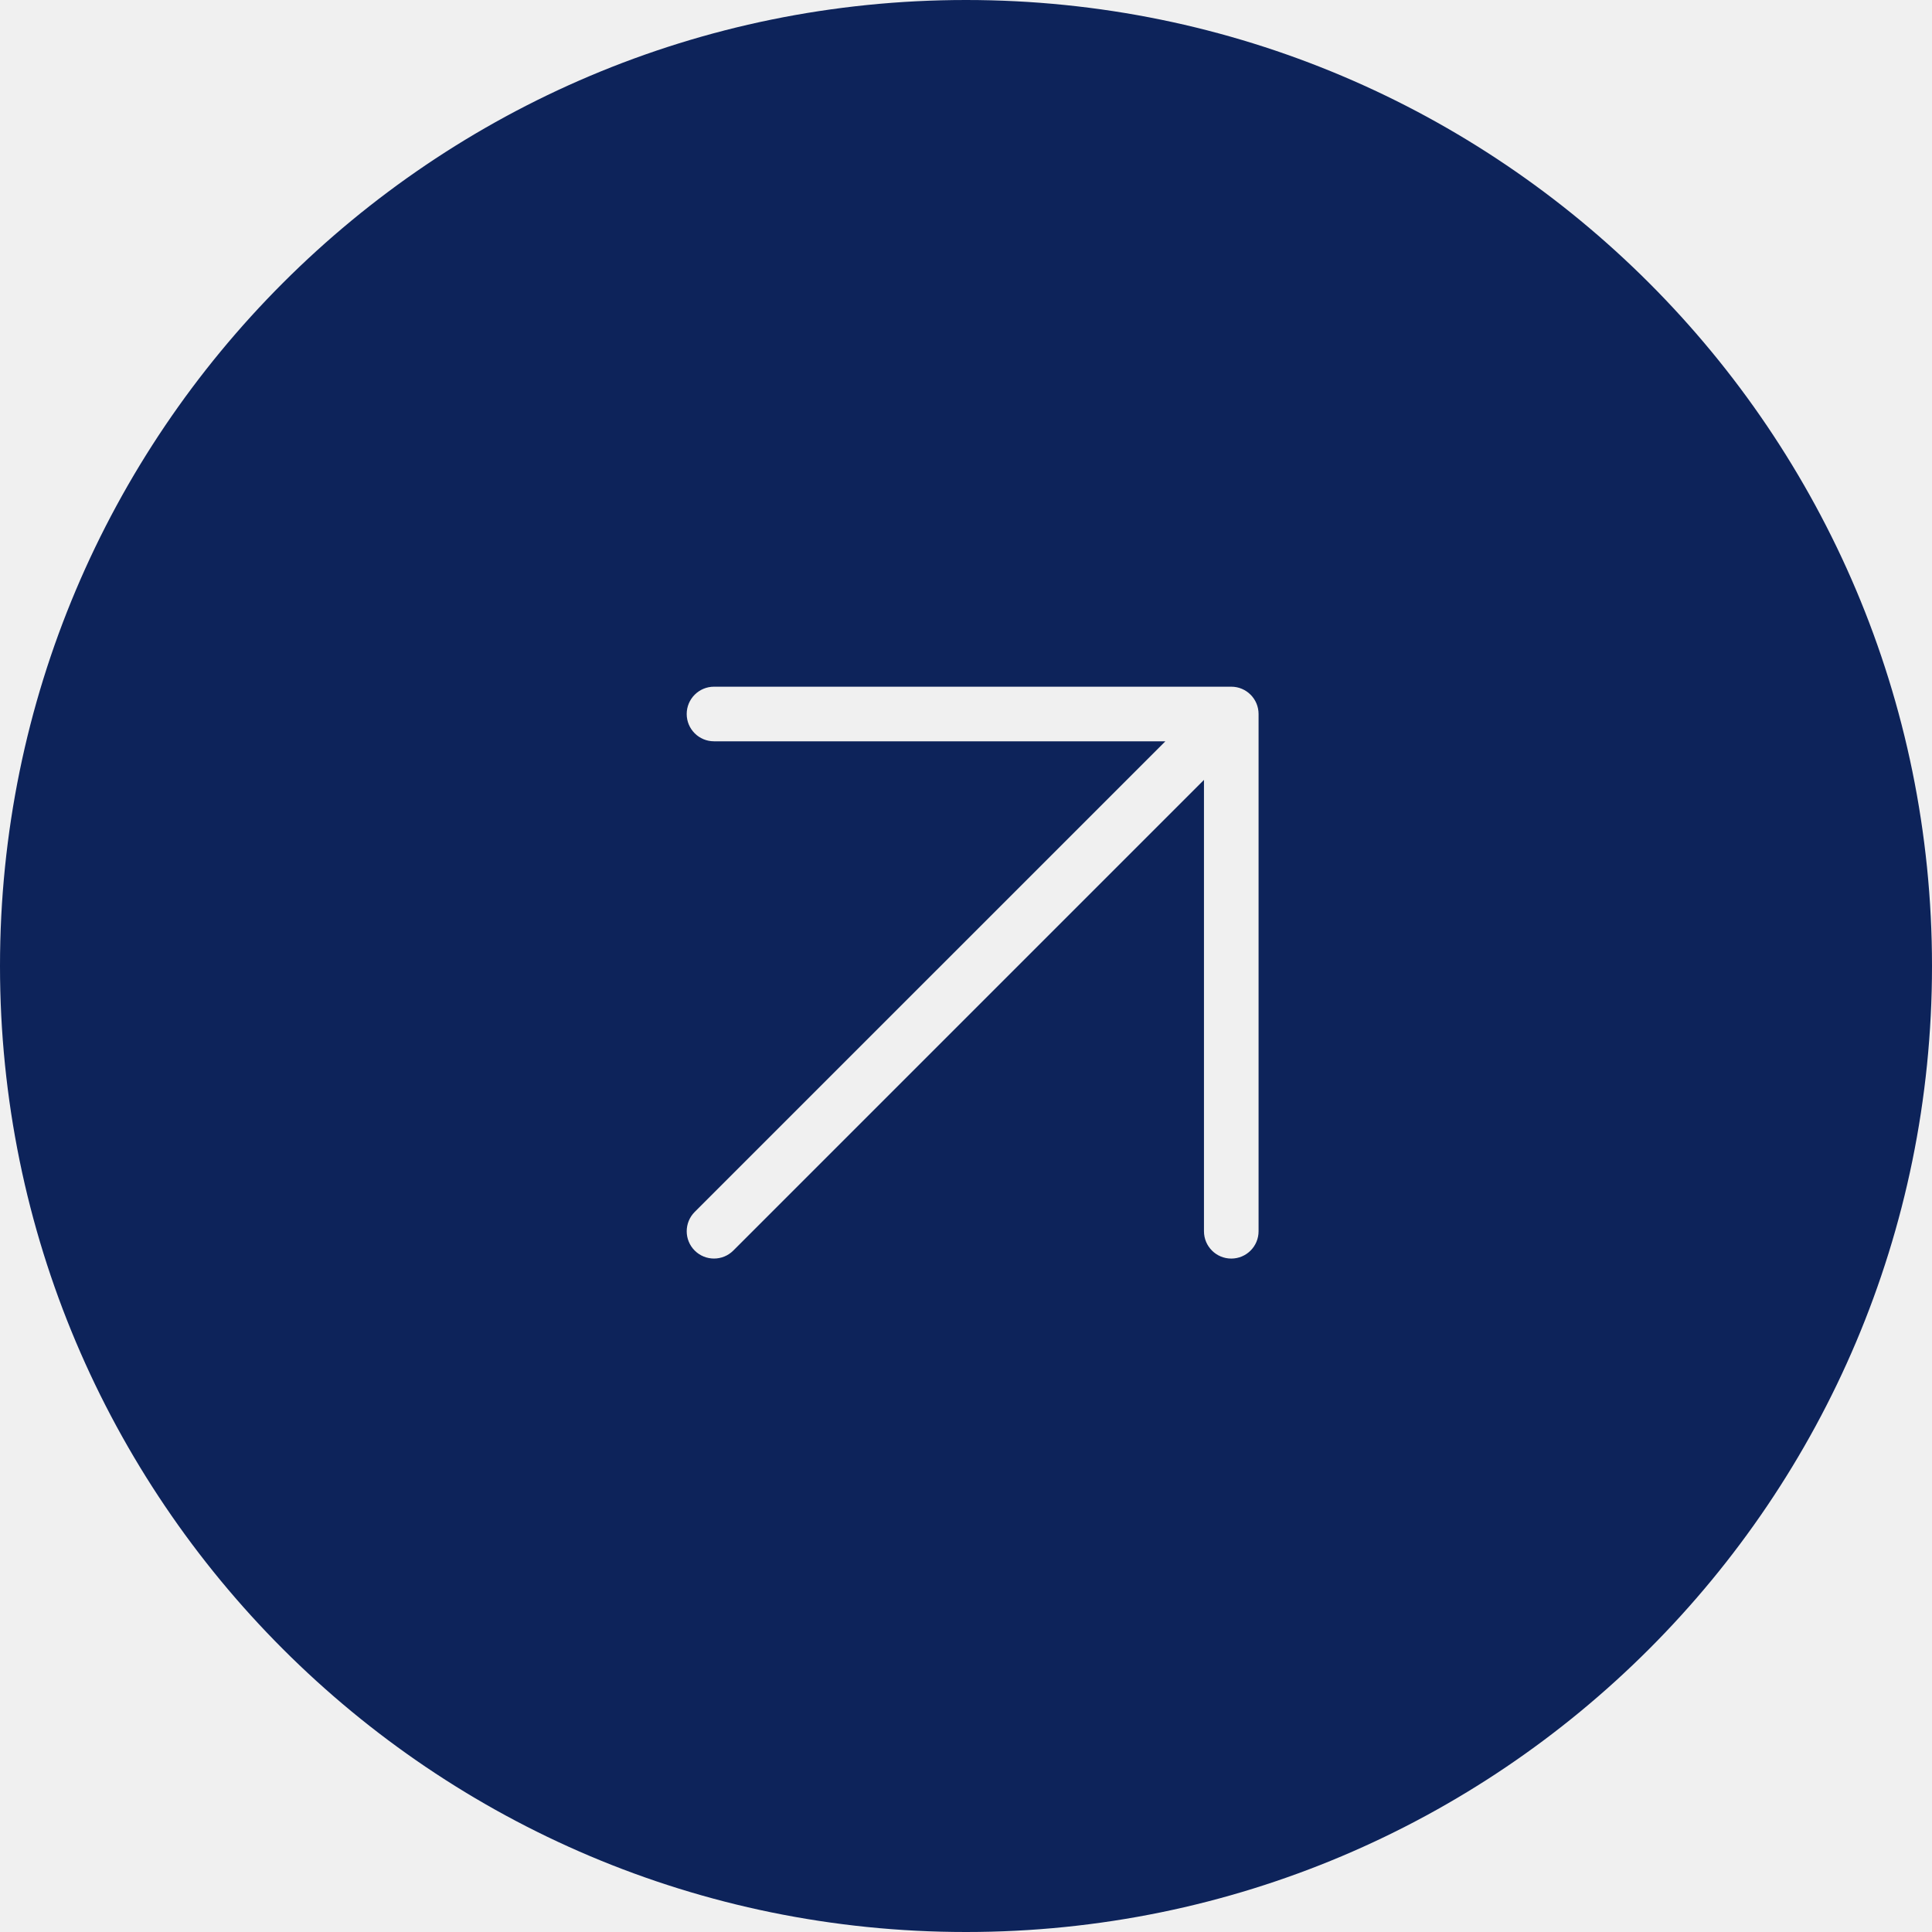
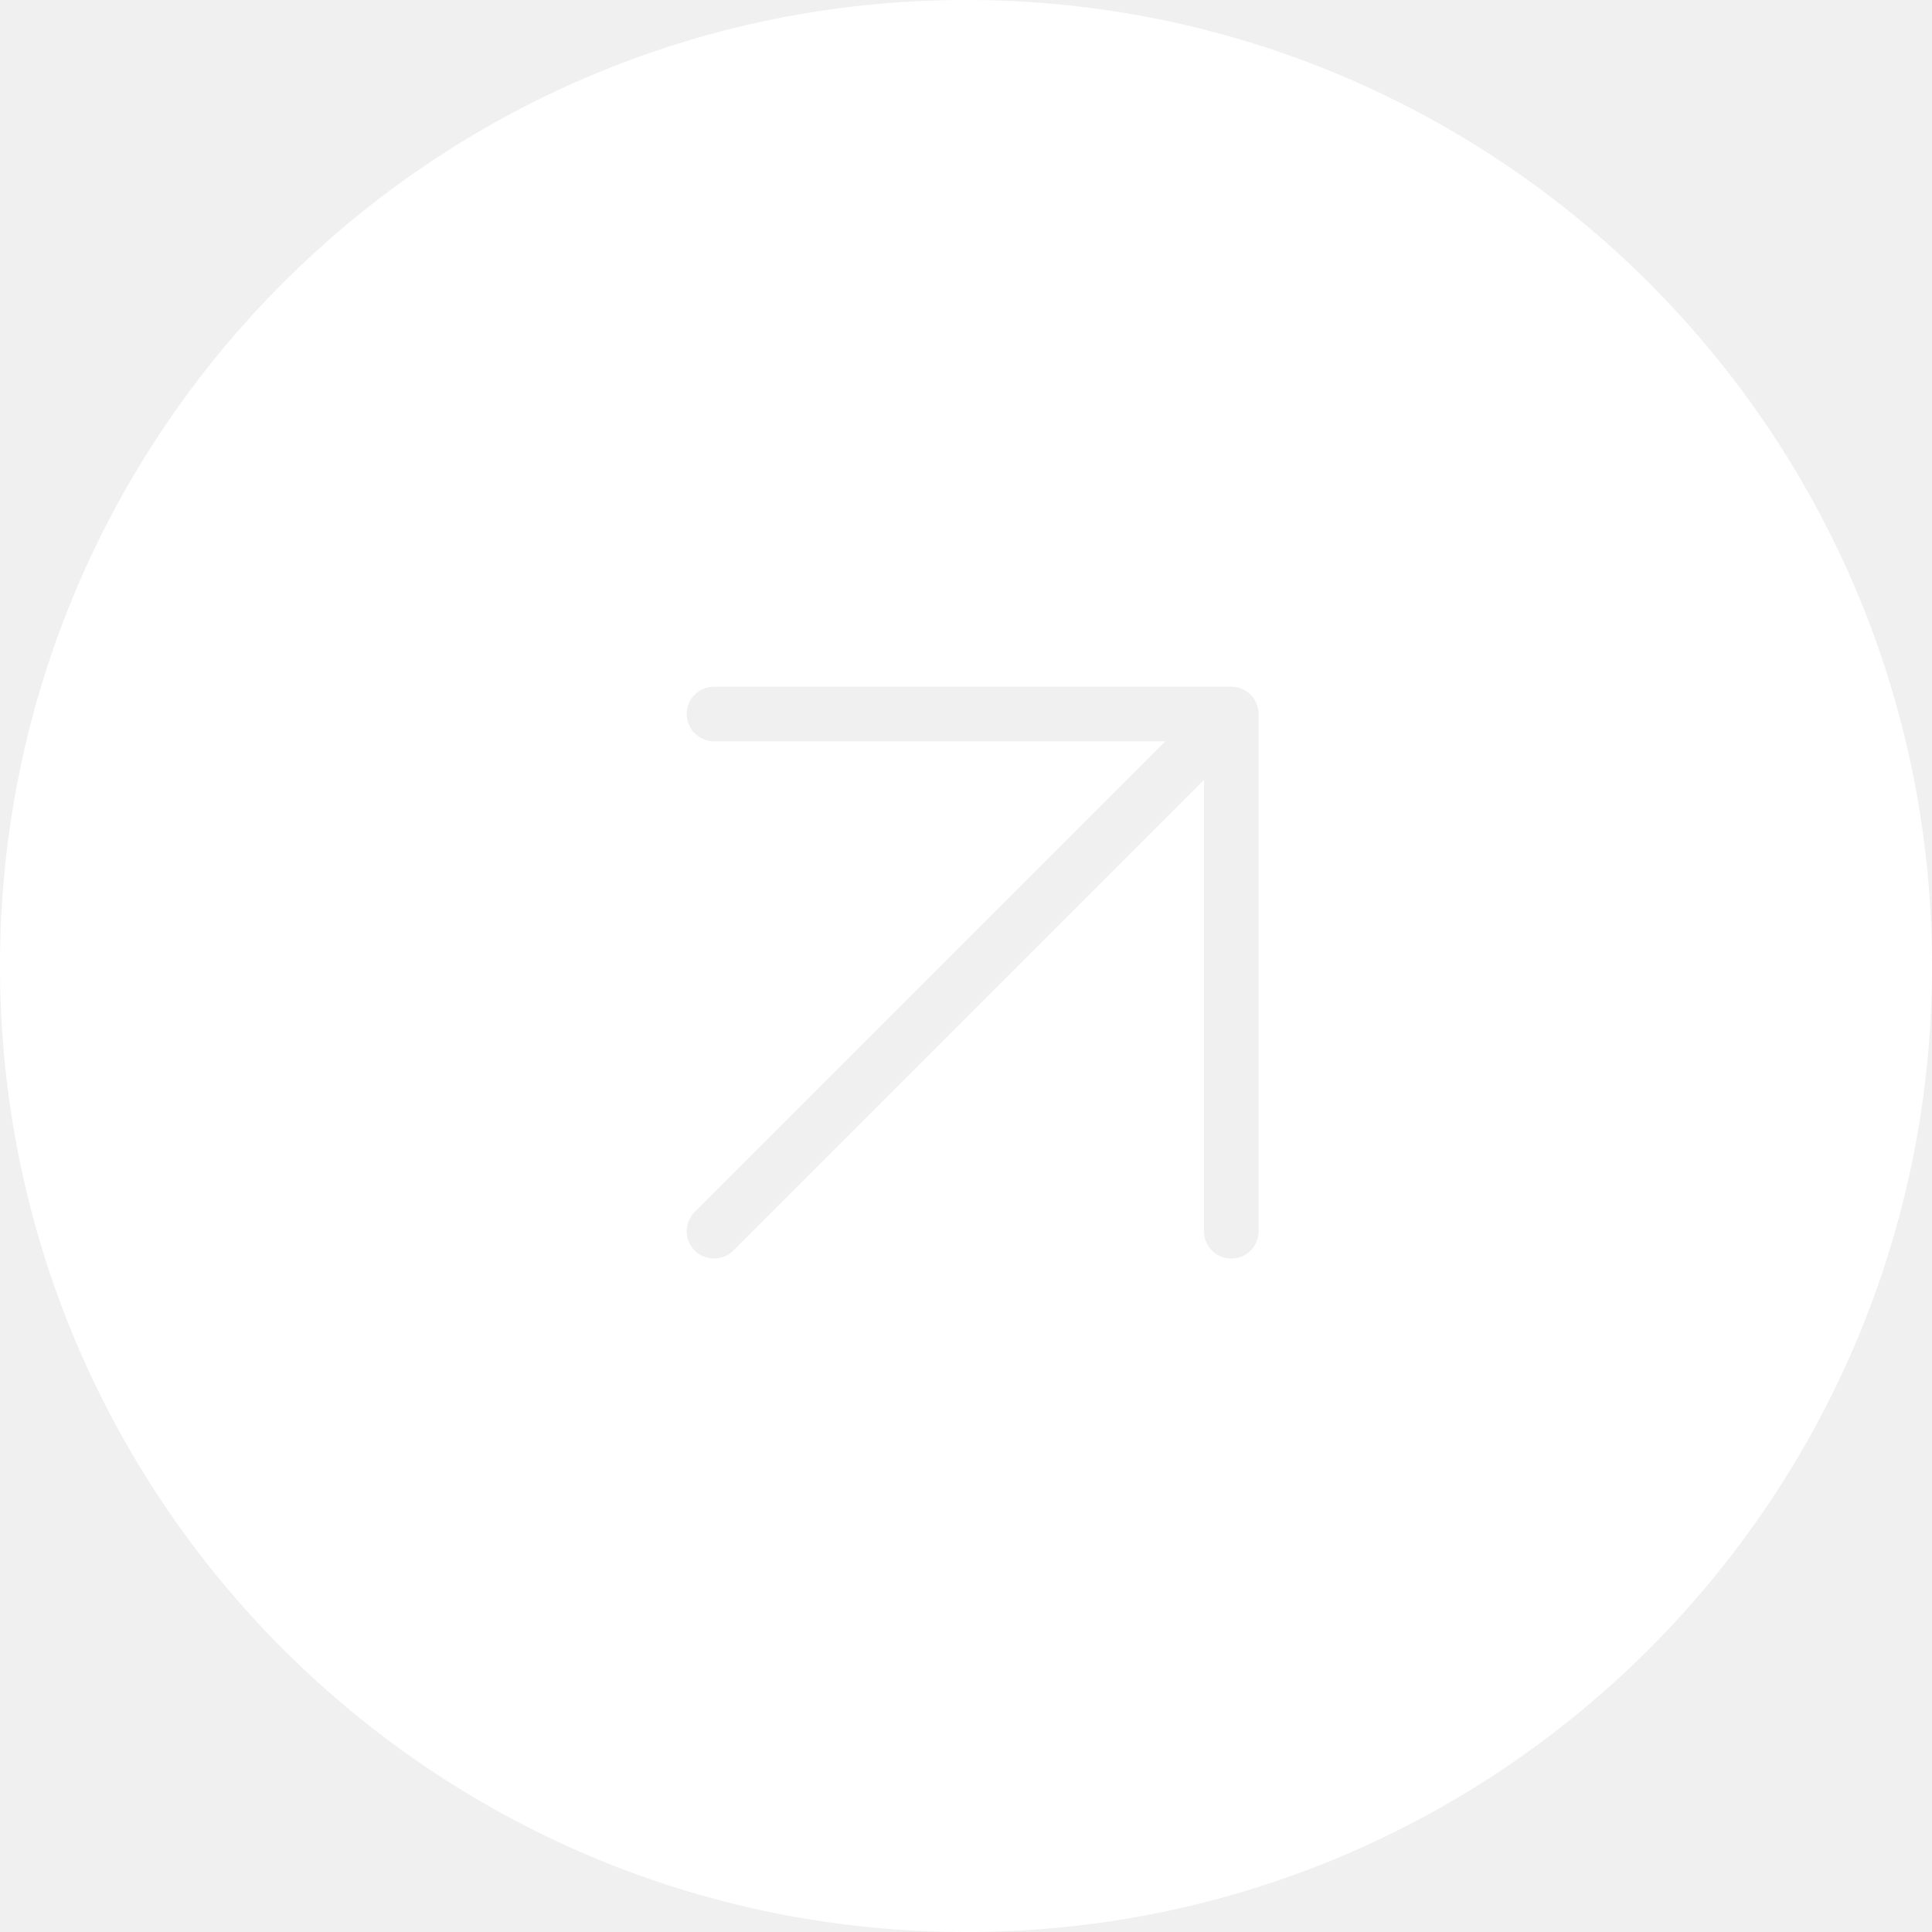
<svg xmlns="http://www.w3.org/2000/svg" width="46" height="46" viewBox="0 0 46 46" fill="none">
-   <path fill-rule="evenodd" clip-rule="evenodd" d="M23 0C10.297 0 0 10.297 0 23C0 35.703 10.297 46 23 46C35.703 46 46 35.703 46 23C46 10.297 35.703 0 23 0ZM16.35 17C16.35 17.359 16.641 17.65 17 17.65H27.747L16.54 28.856C16.287 29.11 16.287 29.522 16.54 29.775C16.794 30.029 17.206 30.029 17.46 29.775L28.666 18.569V29.316C28.666 29.675 28.957 29.966 29.316 29.966C29.675 29.966 29.966 29.675 29.966 29.316V17C29.966 16.641 29.675 16.35 29.316 16.35H17C16.641 16.35 16.35 16.641 16.35 17Z" fill="#0D235A" />
+   <path fill-rule="evenodd" clip-rule="evenodd" d="M23 0C10.297 0 0 10.297 0 23C0 35.703 10.297 46 23 46C35.703 46 46 35.703 46 23C46 10.297 35.703 0 23 0ZM16.35 17C16.35 17.359 16.641 17.65 17 17.65H27.747L16.54 28.856C16.287 29.11 16.287 29.522 16.54 29.775C16.794 30.029 17.206 30.029 17.46 29.775L28.666 18.569V29.316C28.666 29.675 28.957 29.966 29.316 29.966C29.675 29.966 29.966 29.675 29.966 29.316V17C29.966 16.641 29.675 16.35 29.316 16.35H17C16.641 16.35 16.35 16.641 16.35 17Z" fill="white" />
</svg>
